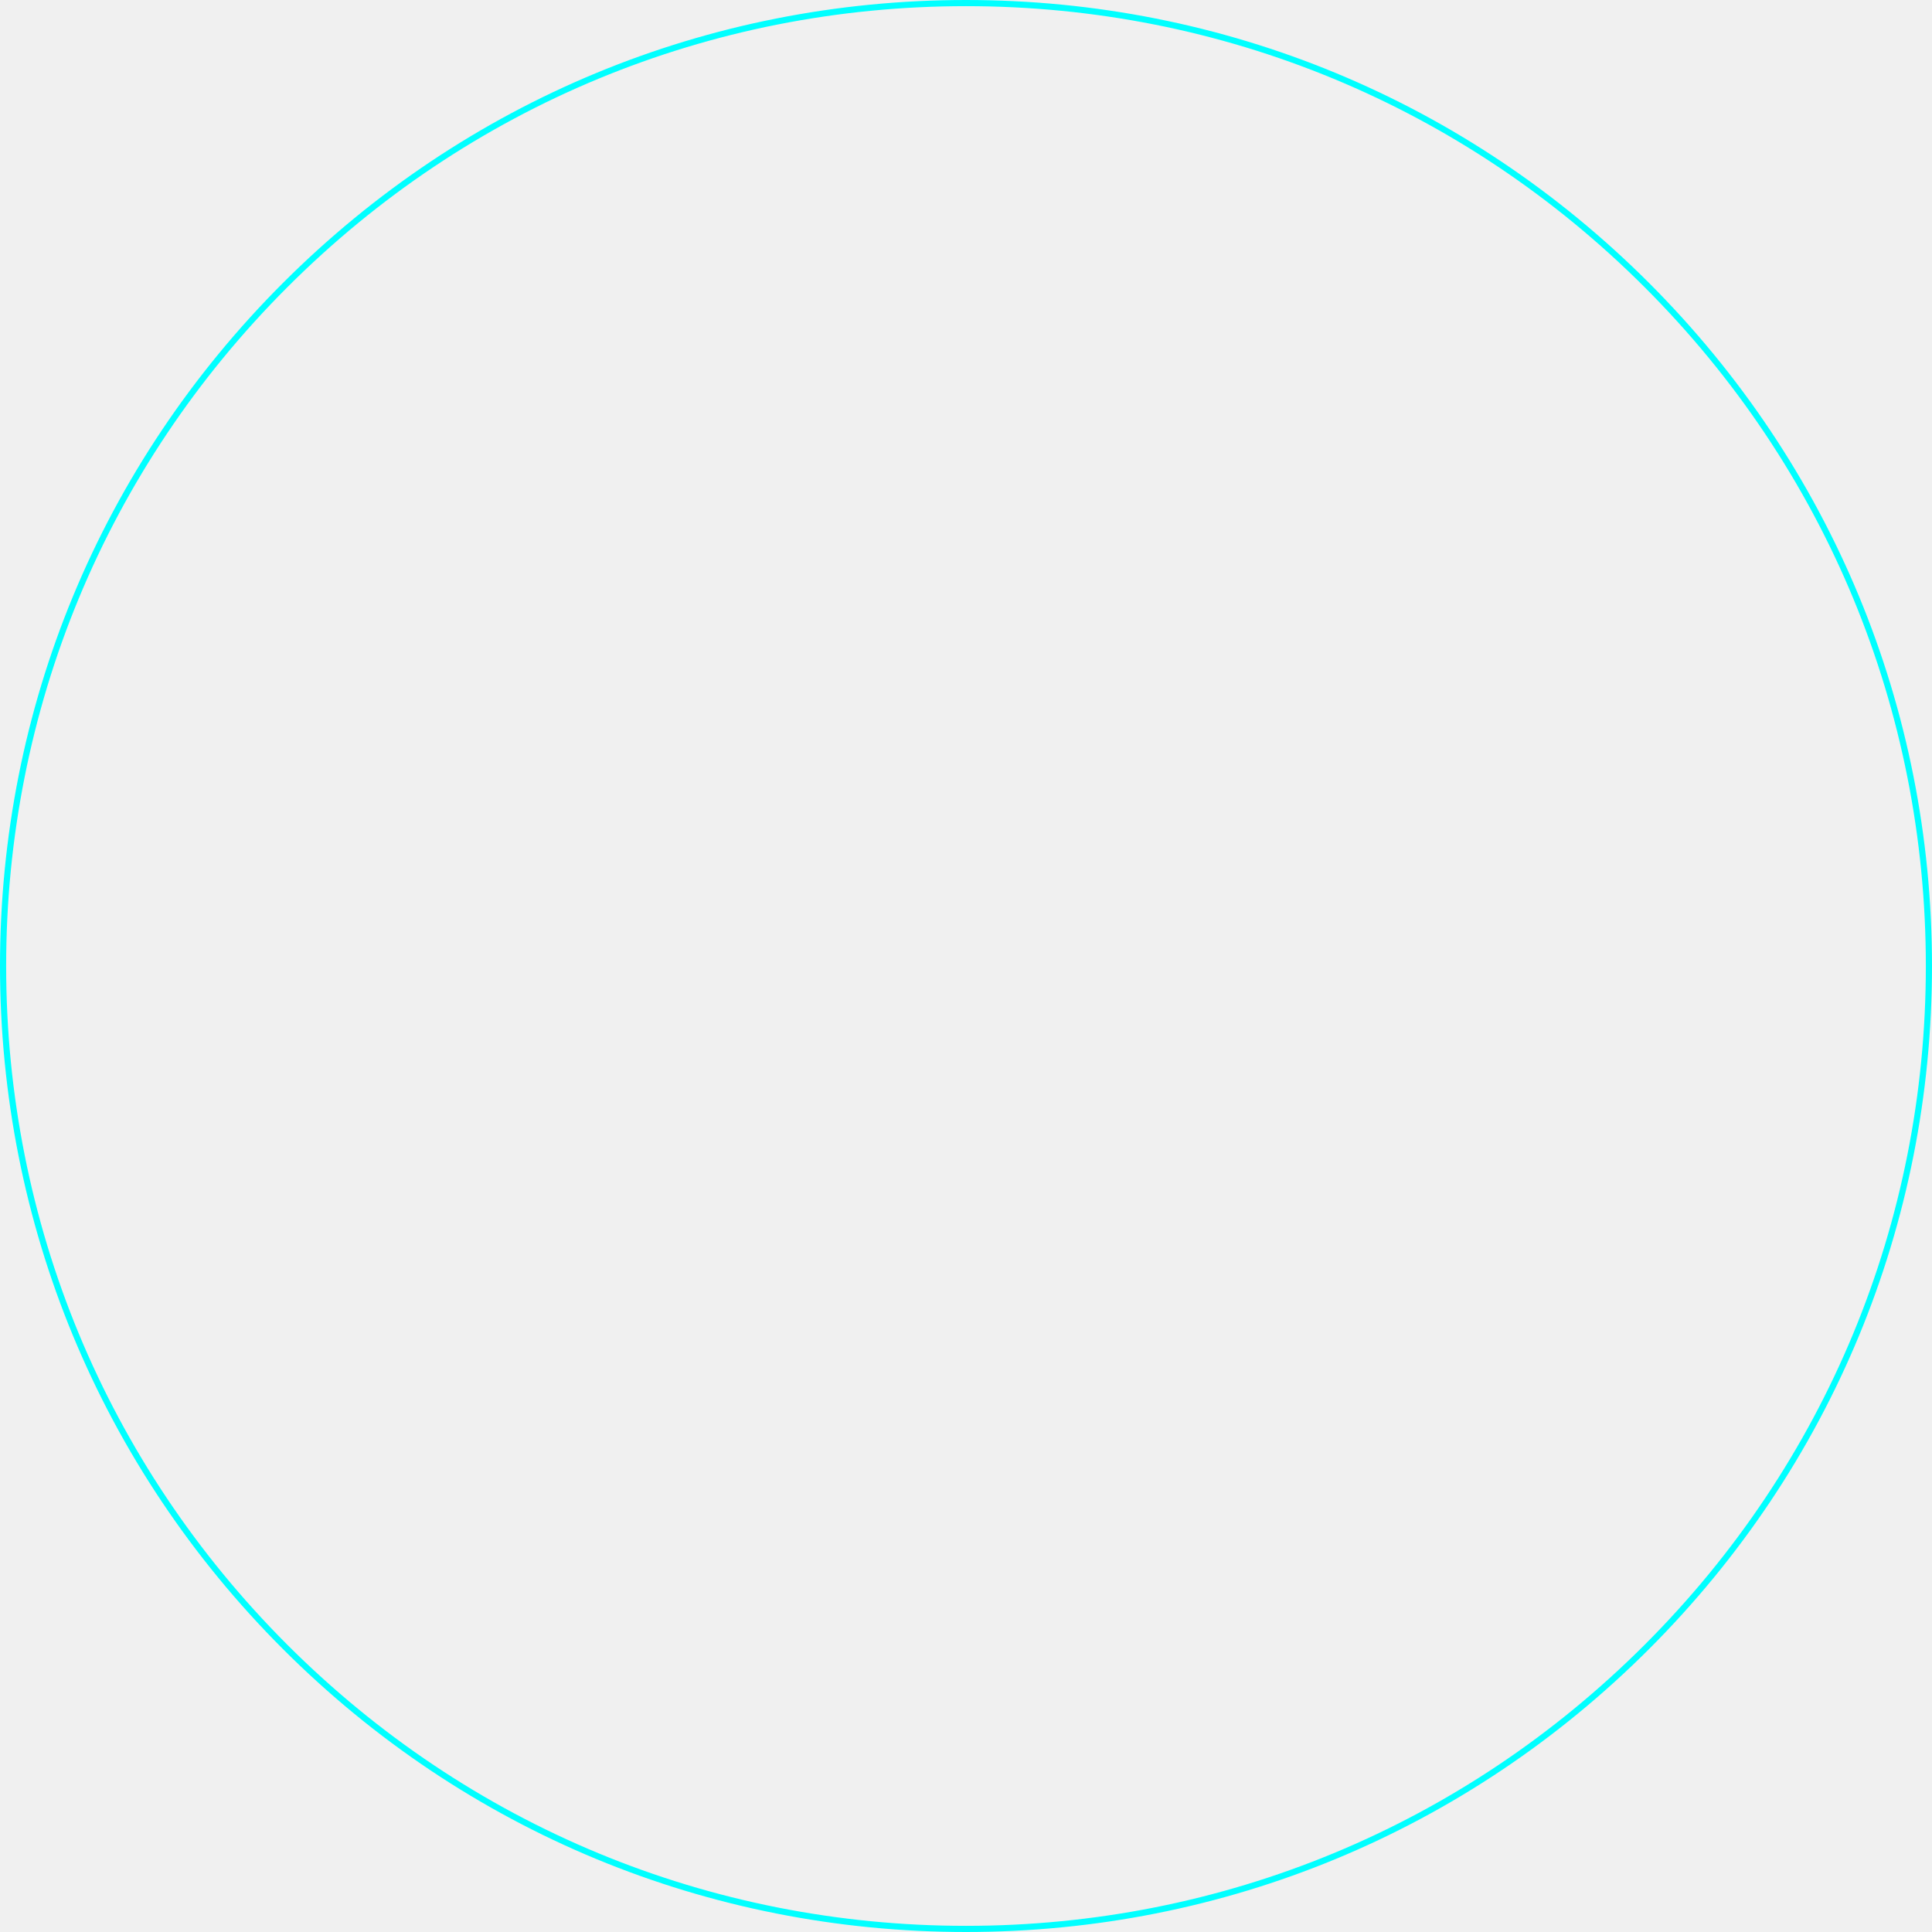
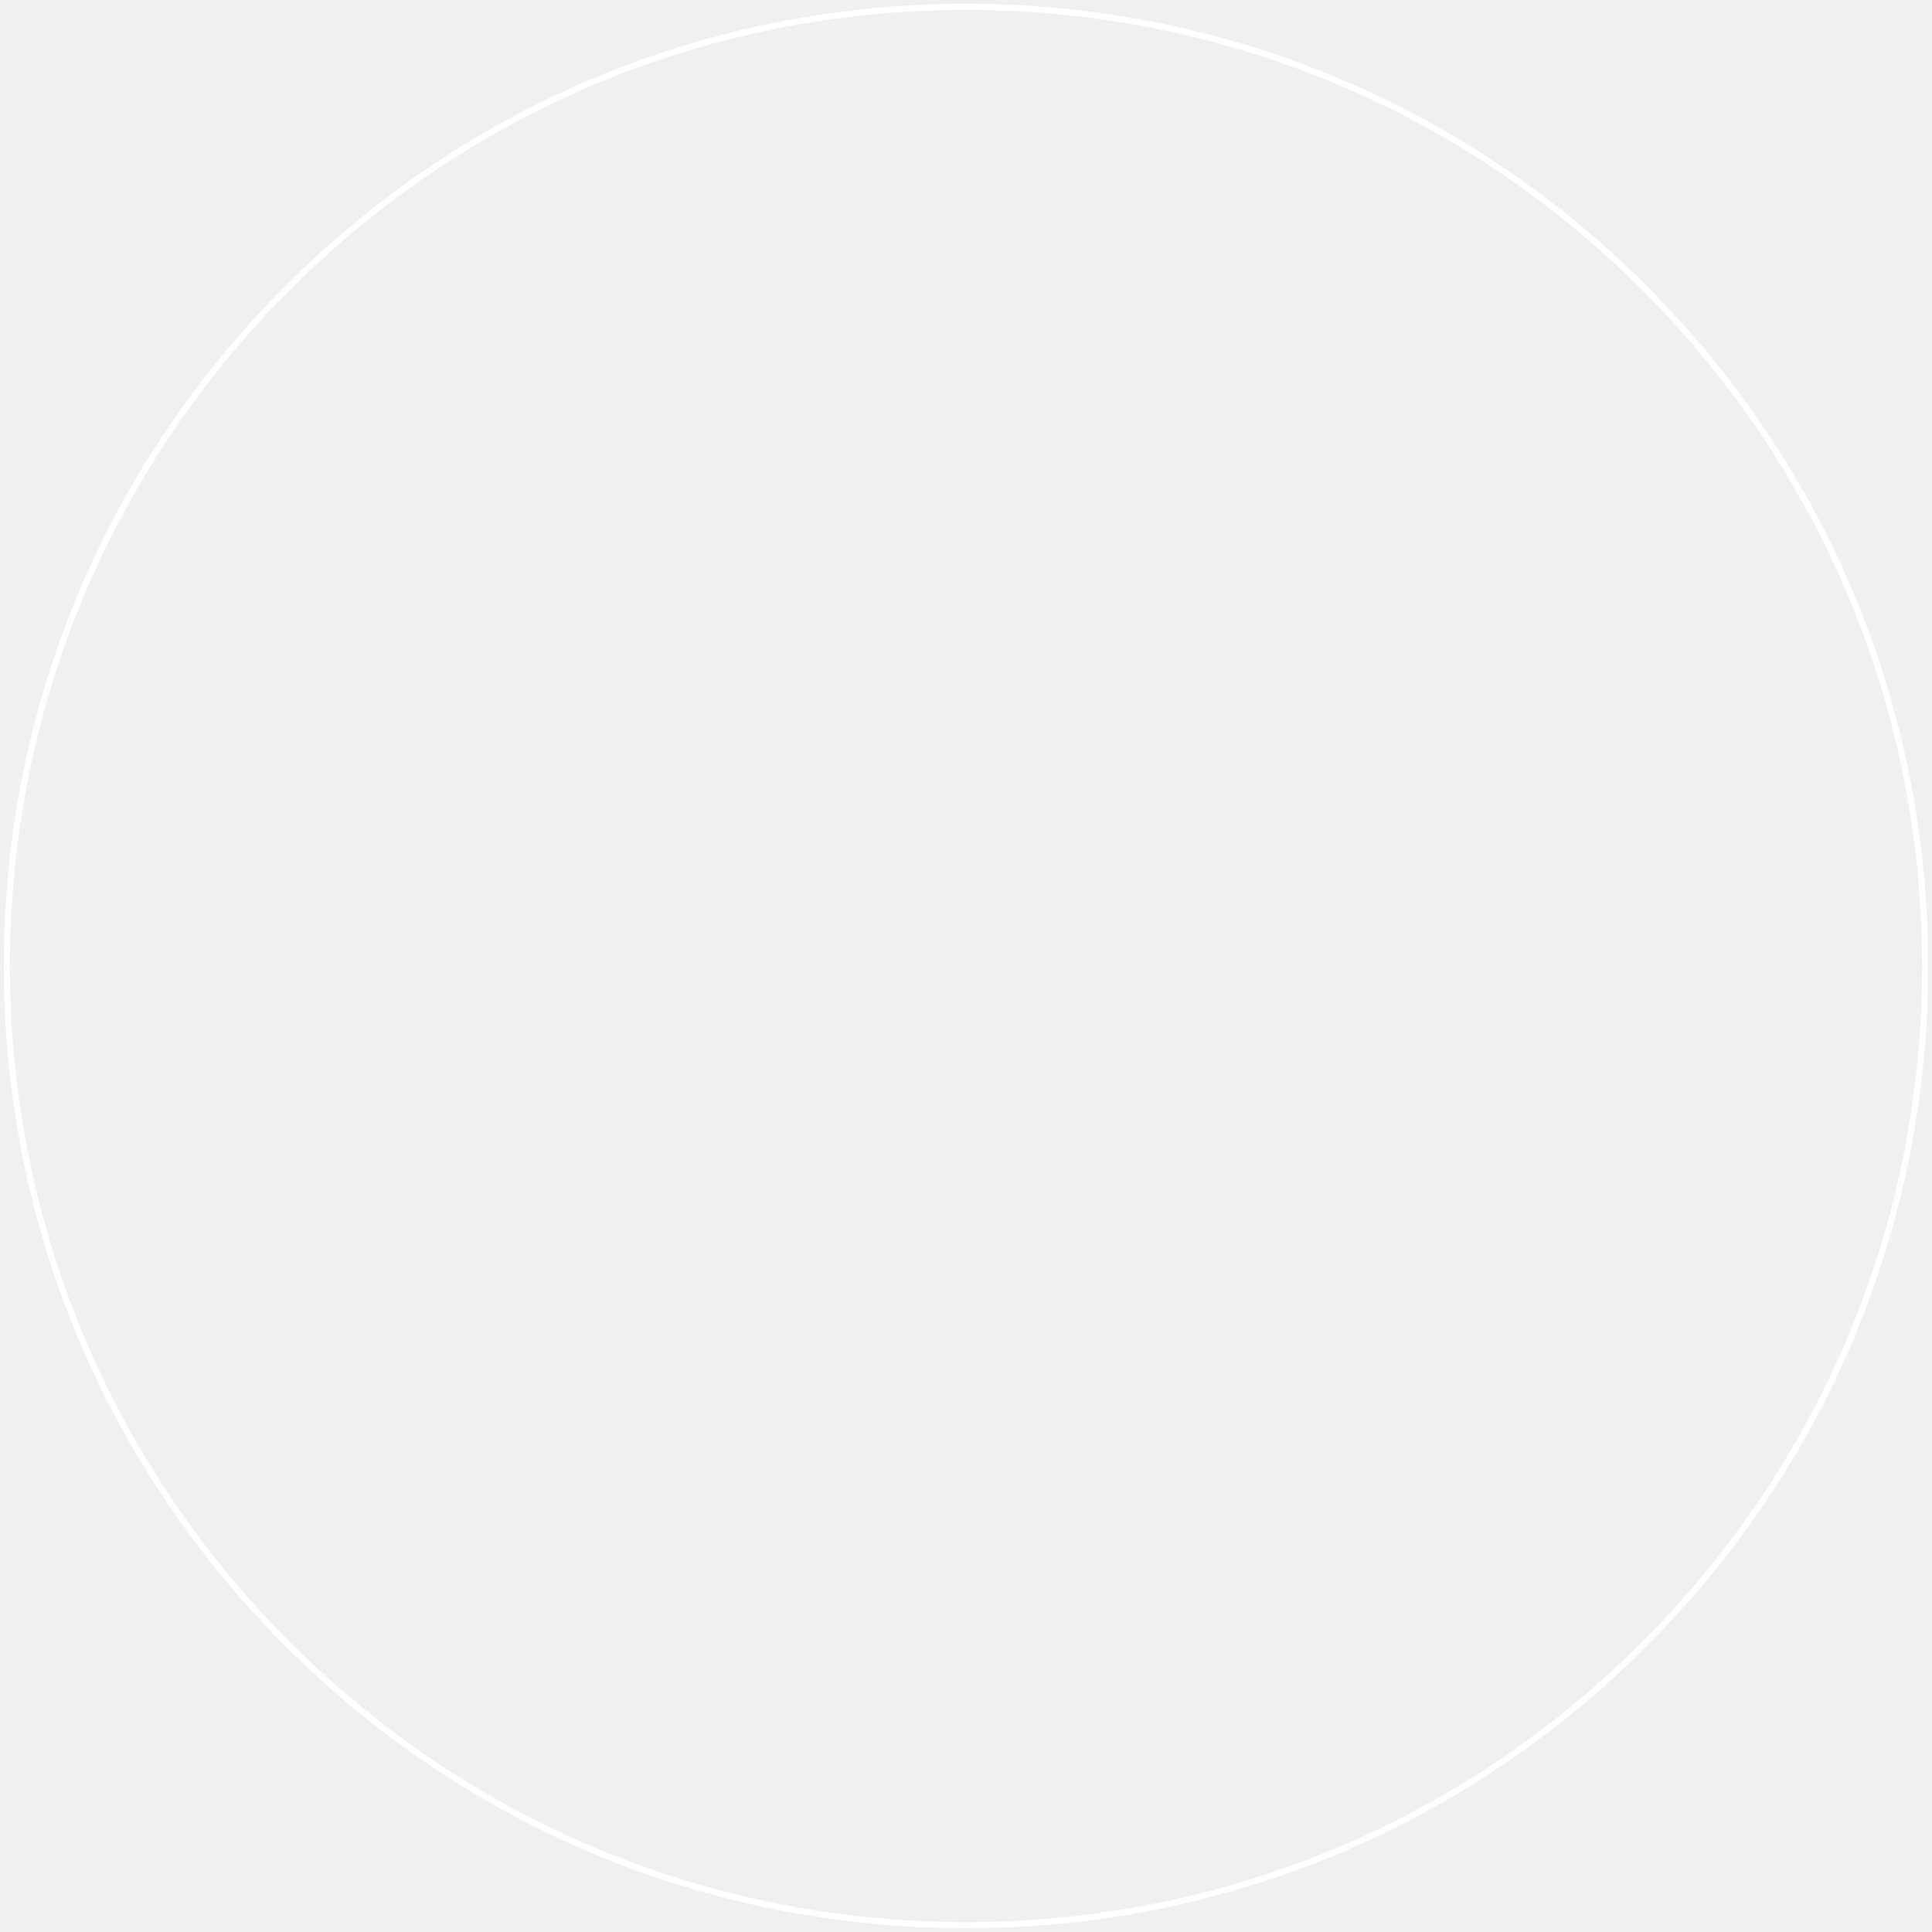
- <svg xmlns="http://www.w3.org/2000/svg" version="1.1" x="0px" y="0px" width="627.64px" height="627.64px" viewBox="0 0 627.64 627.64" enable-background="new 0 0 627.64 627.64" xml:space="preserve">
+ <svg xmlns="http://www.w3.org/2000/svg" version="1.1" id="Layer_1" x="0px" y="0px" width="1024px" height="1024px" viewBox="-198.18 -198.18 1024 1024" enable-background="new -198.18 -198.18 1024 1024" xml:space="preserve">
  <g id="Layer_2">
</g>
-   <g id="Layer_1">
- </g>
-   <g id="Layer_3">
+   <g id="Layer_1_1_">
</g>
  <g id="Layer_4">
    <g>
-       <path fill="#00FFFF" d="M313.82,627.64c-83.82,0-162.63-32.64-221.9-91.92S0,397.64,0,313.82s32.64-162.63,91.92-221.9    S229.99,0,313.82,0c83.82,0,162.63,32.64,221.9,91.92s91.92,138.08,91.92,221.9s-32.64,162.63-91.92,221.9    S397.64,627.64,313.82,627.64z M313.82,2C230.53,2,152.22,34.43,93.33,93.33C34.44,152.22,2,230.53,2,313.82    s32.44,161.59,91.33,220.49c58.9,58.89,137.2,91.33,220.49,91.33c83.29,0,161.59-32.43,220.49-91.33    c58.9-58.9,91.33-137.2,91.33-220.49S593.2,152.22,534.31,93.33C475.41,34.43,397.11,2,313.82,2z" />
+       <path fill="#FFFFFF" d="M313.82,823.82c-136.22,0-264.296-53.045-360.617-149.382C-143.121,578.1-196.18,450.04-196.18,313.82    c0-136.22,53.044-264.296,149.383-360.618C49.54-143.12,177.584-196.18,313.82-196.18c136.22,0,264.296,53.044,360.618,149.382    C770.759,49.541,823.82,177.601,823.82,313.82c0,136.219-53.045,264.295-149.382,360.618    C578.1,770.759,450.04,823.82,313.82,823.82z M313.82-192.93c-135.358,0-262.622,52.704-358.327,148.424    c-95.705,95.705-148.424,222.968-148.424,358.327c0,135.359,52.719,262.606,148.424,358.327    c95.721,95.705,222.969,148.424,358.327,148.424c135.359,0,262.607-52.703,358.327-148.424    c95.721-95.721,148.425-222.968,148.425-358.327c0-135.36-52.72-262.622-148.425-358.327    C576.427-140.227,449.179-192.93,313.82-192.93z" />
    </g>
  </g>
+   <g id="Layer_3">
+ </g>
</svg>
